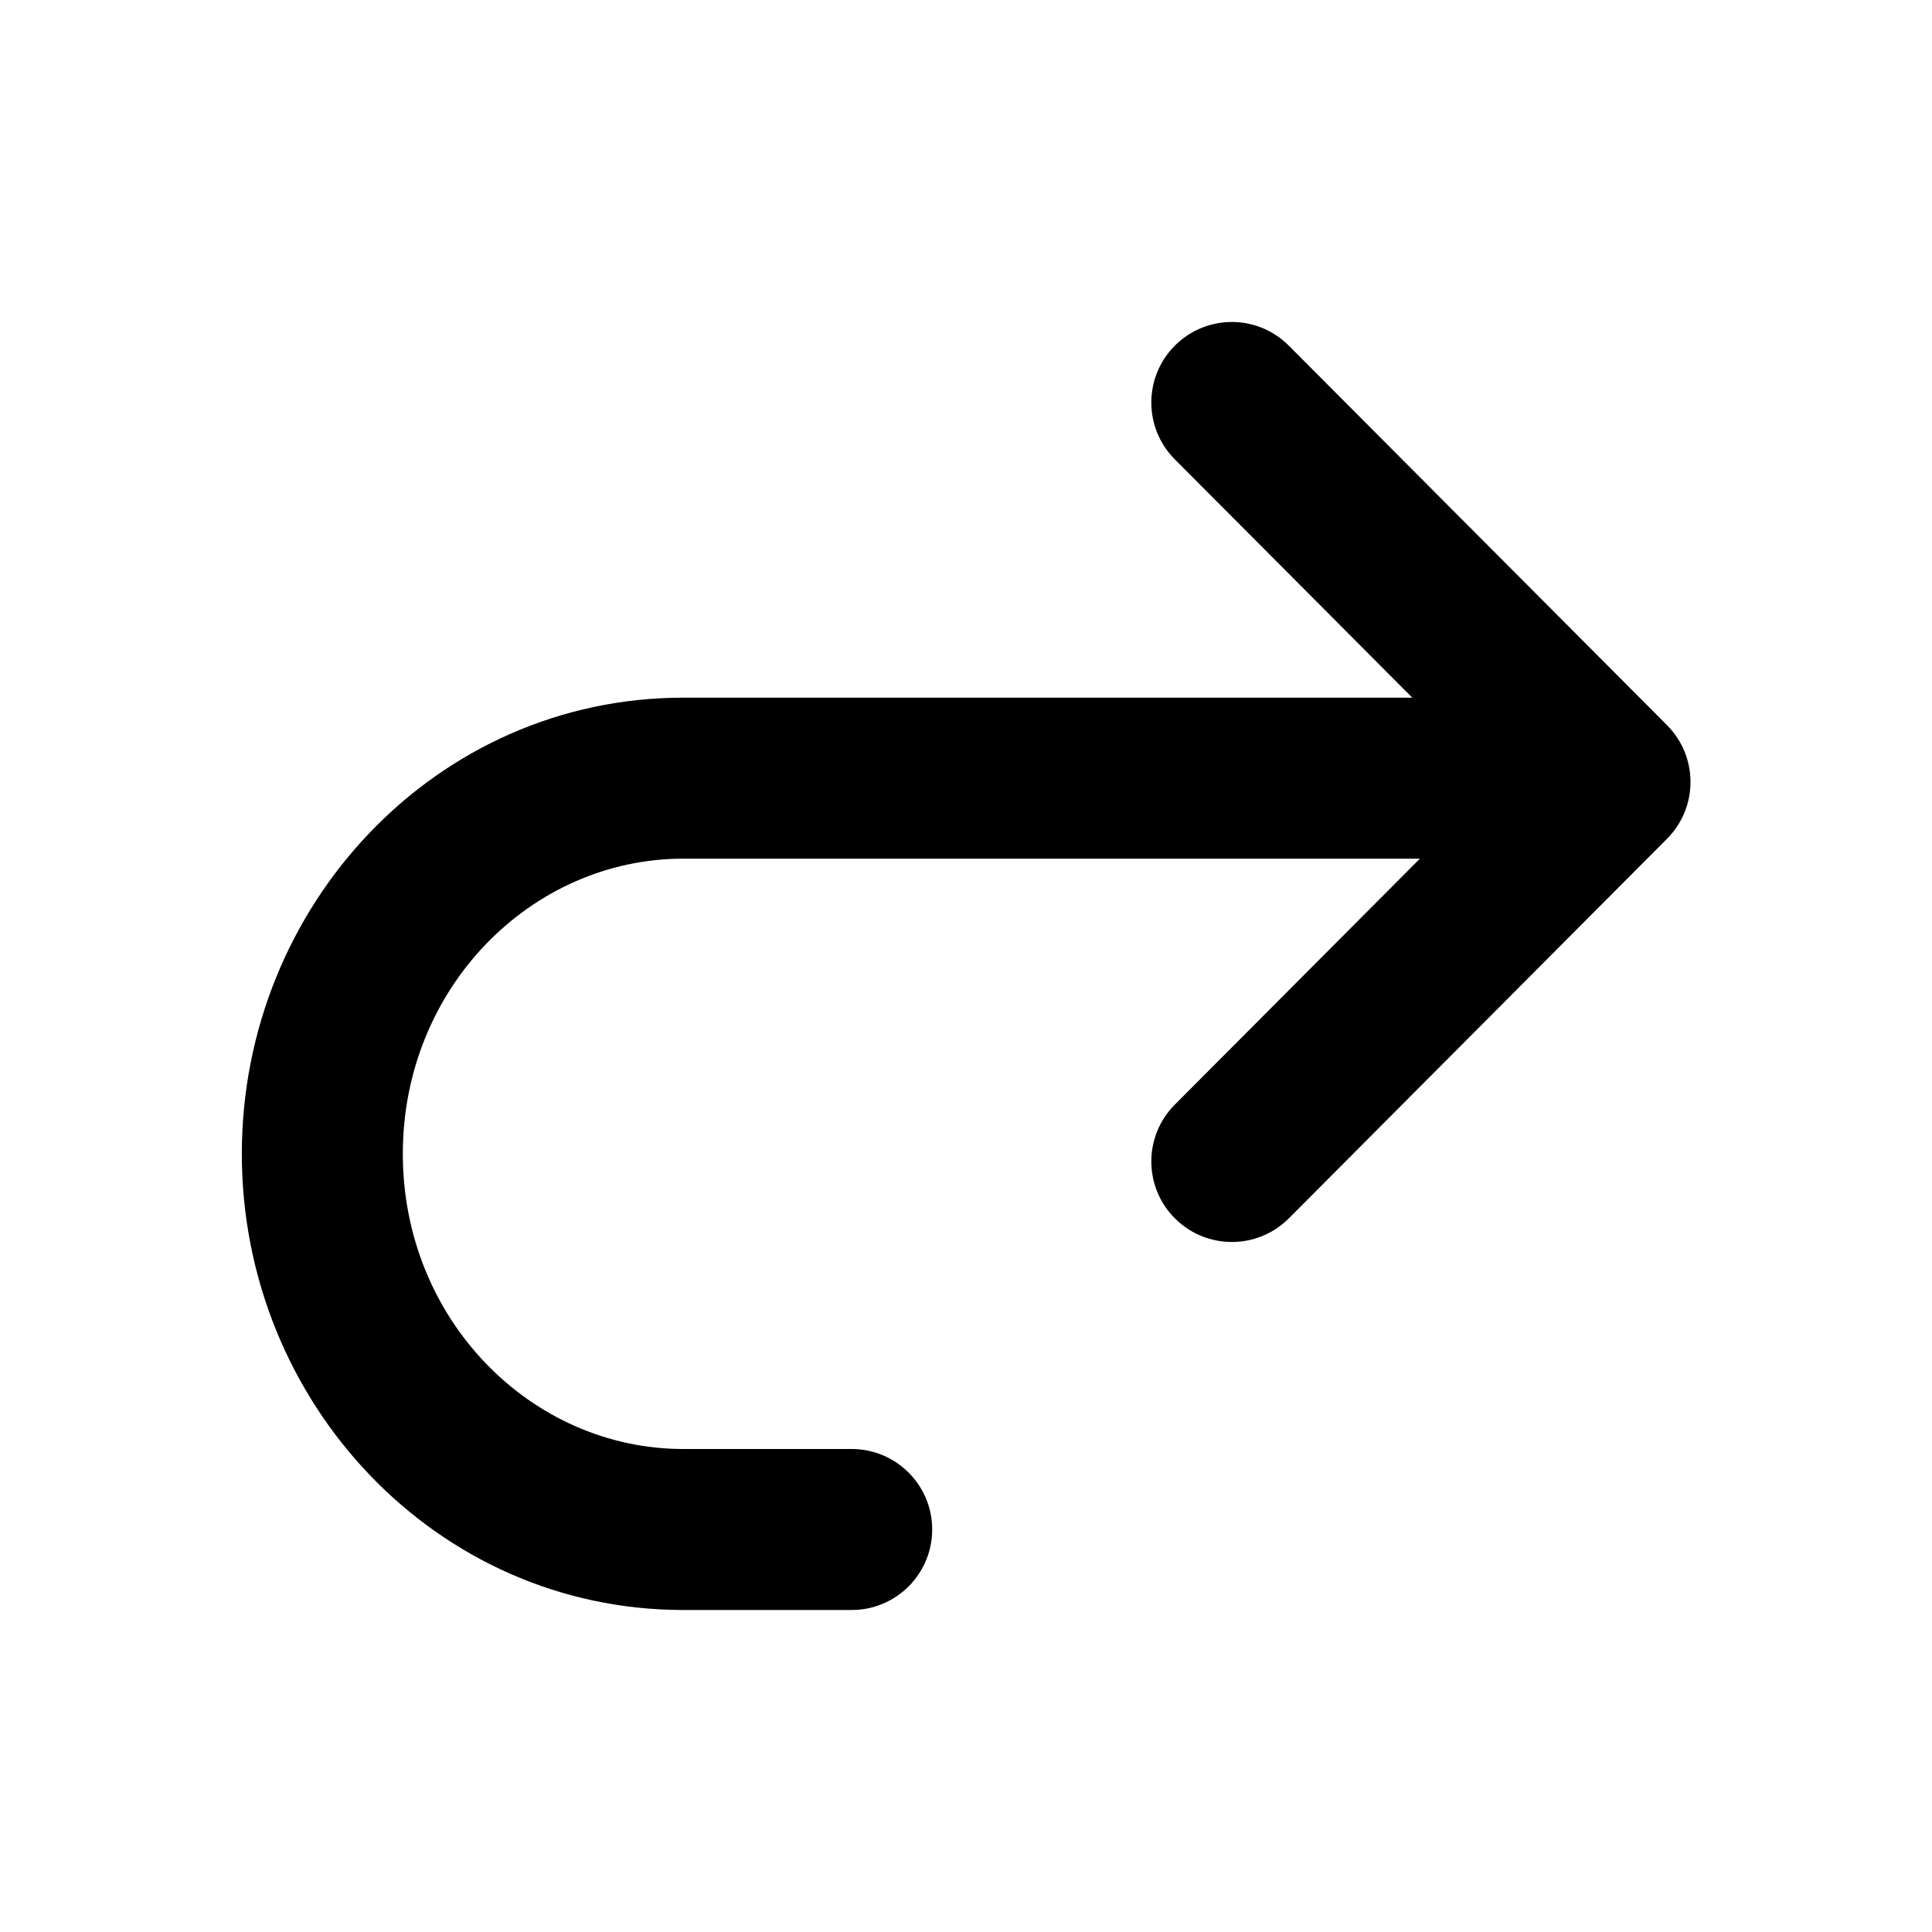
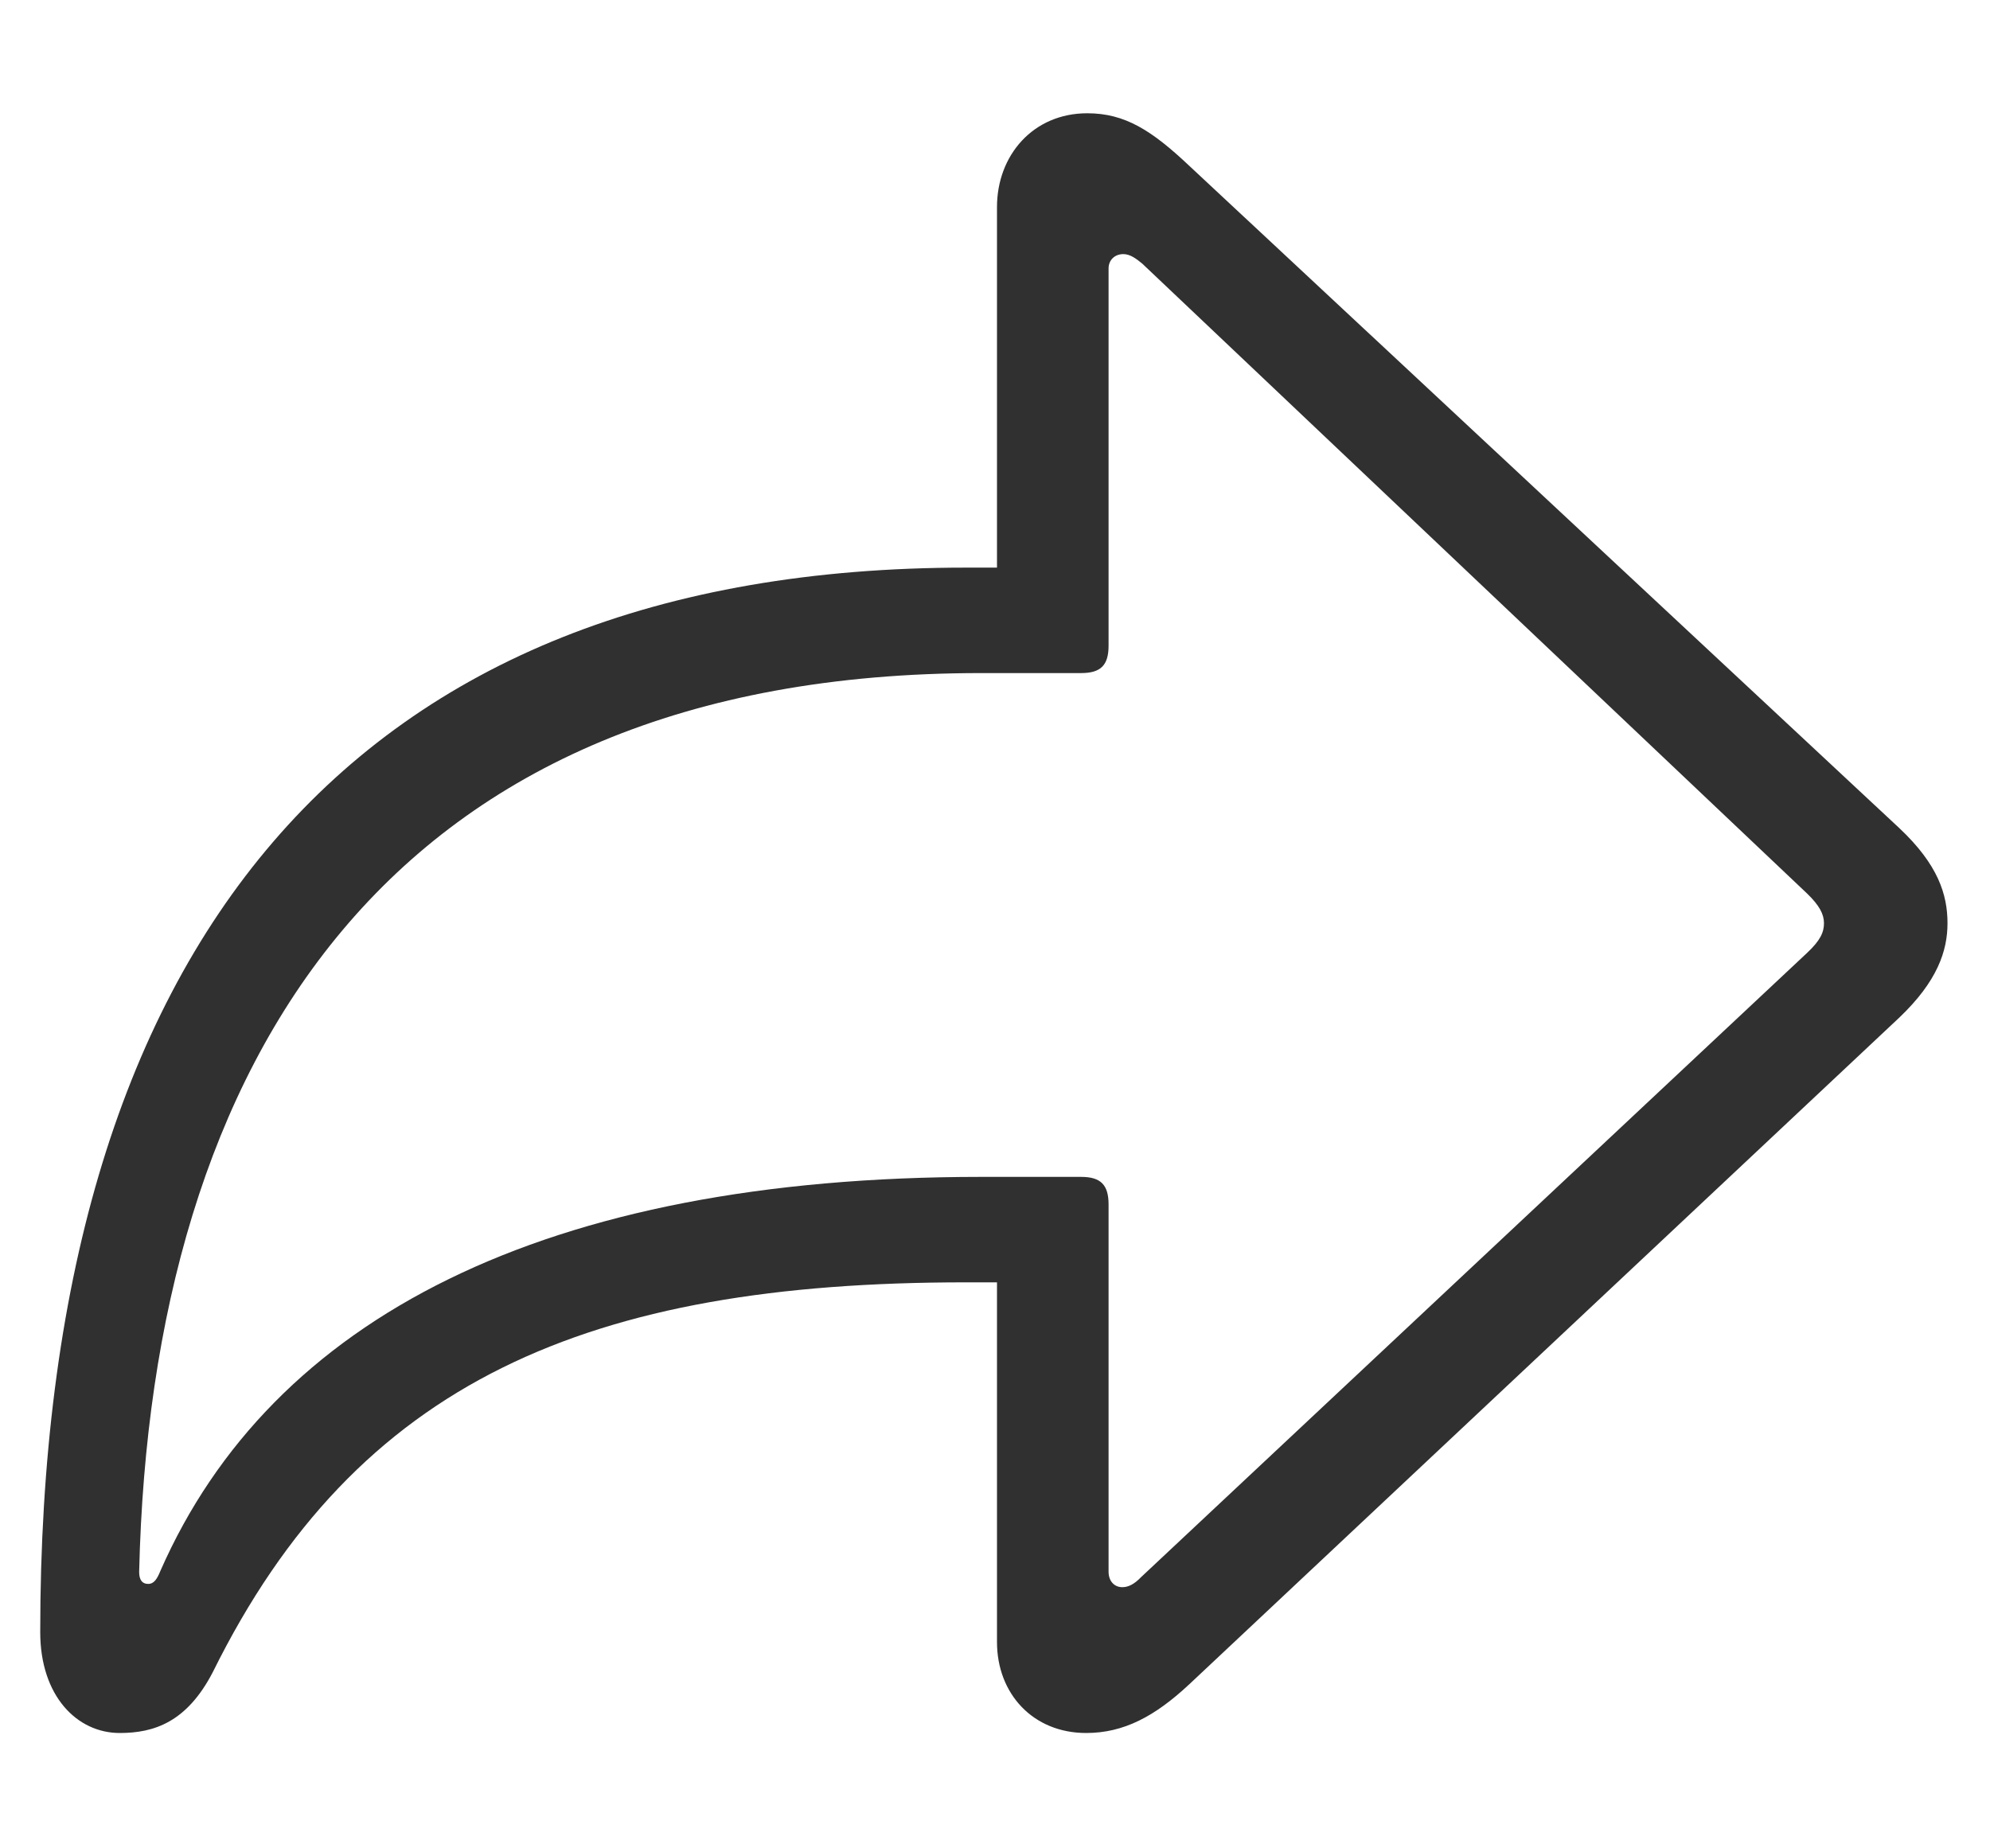
- <svg xmlns="http://www.w3.org/2000/svg" width="18" height="18" viewBox="0 0 18 18" fill="none">
-   <path fill-rule="evenodd" clip-rule="evenodd" d="M10.945 4.279C10.653 3.986 10.654 3.511 10.947 3.219C11.241 2.926 11.716 2.927 12.008 3.221L15.531 6.756C15.823 7.049 15.823 7.522 15.531 7.815L12.008 11.351C11.716 11.644 11.241 11.645 10.947 11.352C10.654 11.06 10.653 10.585 10.945 10.292L13.229 8H6.366C4.951 8 3.753 9.203 3.753 10.75C3.753 12.297 4.951 13.5 6.366 13.5H7.935C8.349 13.5 8.685 13.836 8.685 14.25C8.685 14.664 8.349 15 7.935 15H6.366C4.066 15 2.253 13.069 2.253 10.75C2.253 8.431 4.066 6.5 6.366 6.5H13.158L10.945 4.279Z" fill="black" />
+ <svg xmlns="http://www.w3.org/2000/svg" width="14" height="13" viewBox="0 0 14 13" fill="none">
+   <g id="Group">
+     <path id="Vector" d="M7.641 12.194C7.906 12.194 8.125 12.077 8.367 11.851L13.361 7.161C13.63 6.905 13.701 6.691 13.701 6.496C13.701 6.296 13.636 6.084 13.361 5.826L8.367 1.167C8.103 0.918 7.915 0.797 7.649 0.797C7.268 0.797 7.014 1.093 7.014 1.457V3.994H6.794C2.484 3.994 0.283 6.641 0.283 11.484C0.283 11.935 0.543 12.194 0.842 12.194C1.083 12.194 1.314 12.119 1.497 11.766C2.513 9.712 4.145 9.023 6.794 9.023H7.014V11.554C7.014 11.918 7.268 12.194 7.641 12.194ZM7.896 11.168C7.838 11.168 7.799 11.124 7.799 11.059V8.475C7.799 8.337 7.744 8.281 7.606 8.281H6.901C3.831 8.281 1.911 9.275 1.129 11.052C1.106 11.108 1.085 11.145 1.042 11.145C1 11.145 0.979 11.116 0.979 11.061C1.063 7.451 2.737 4.736 6.901 4.736H7.606C7.744 4.736 7.799 4.681 7.799 4.543V1.889C7.799 1.83 7.842 1.788 7.903 1.788C7.952 1.788 7.994 1.821 8.036 1.855L12.713 6.287C12.799 6.37 12.832 6.432 12.832 6.496C12.832 6.559 12.807 6.617 12.713 6.705L8.028 11.097C7.98 11.147 7.938 11.168 7.896 11.168Z" fill="#303030" />
+   </g>
</svg>
